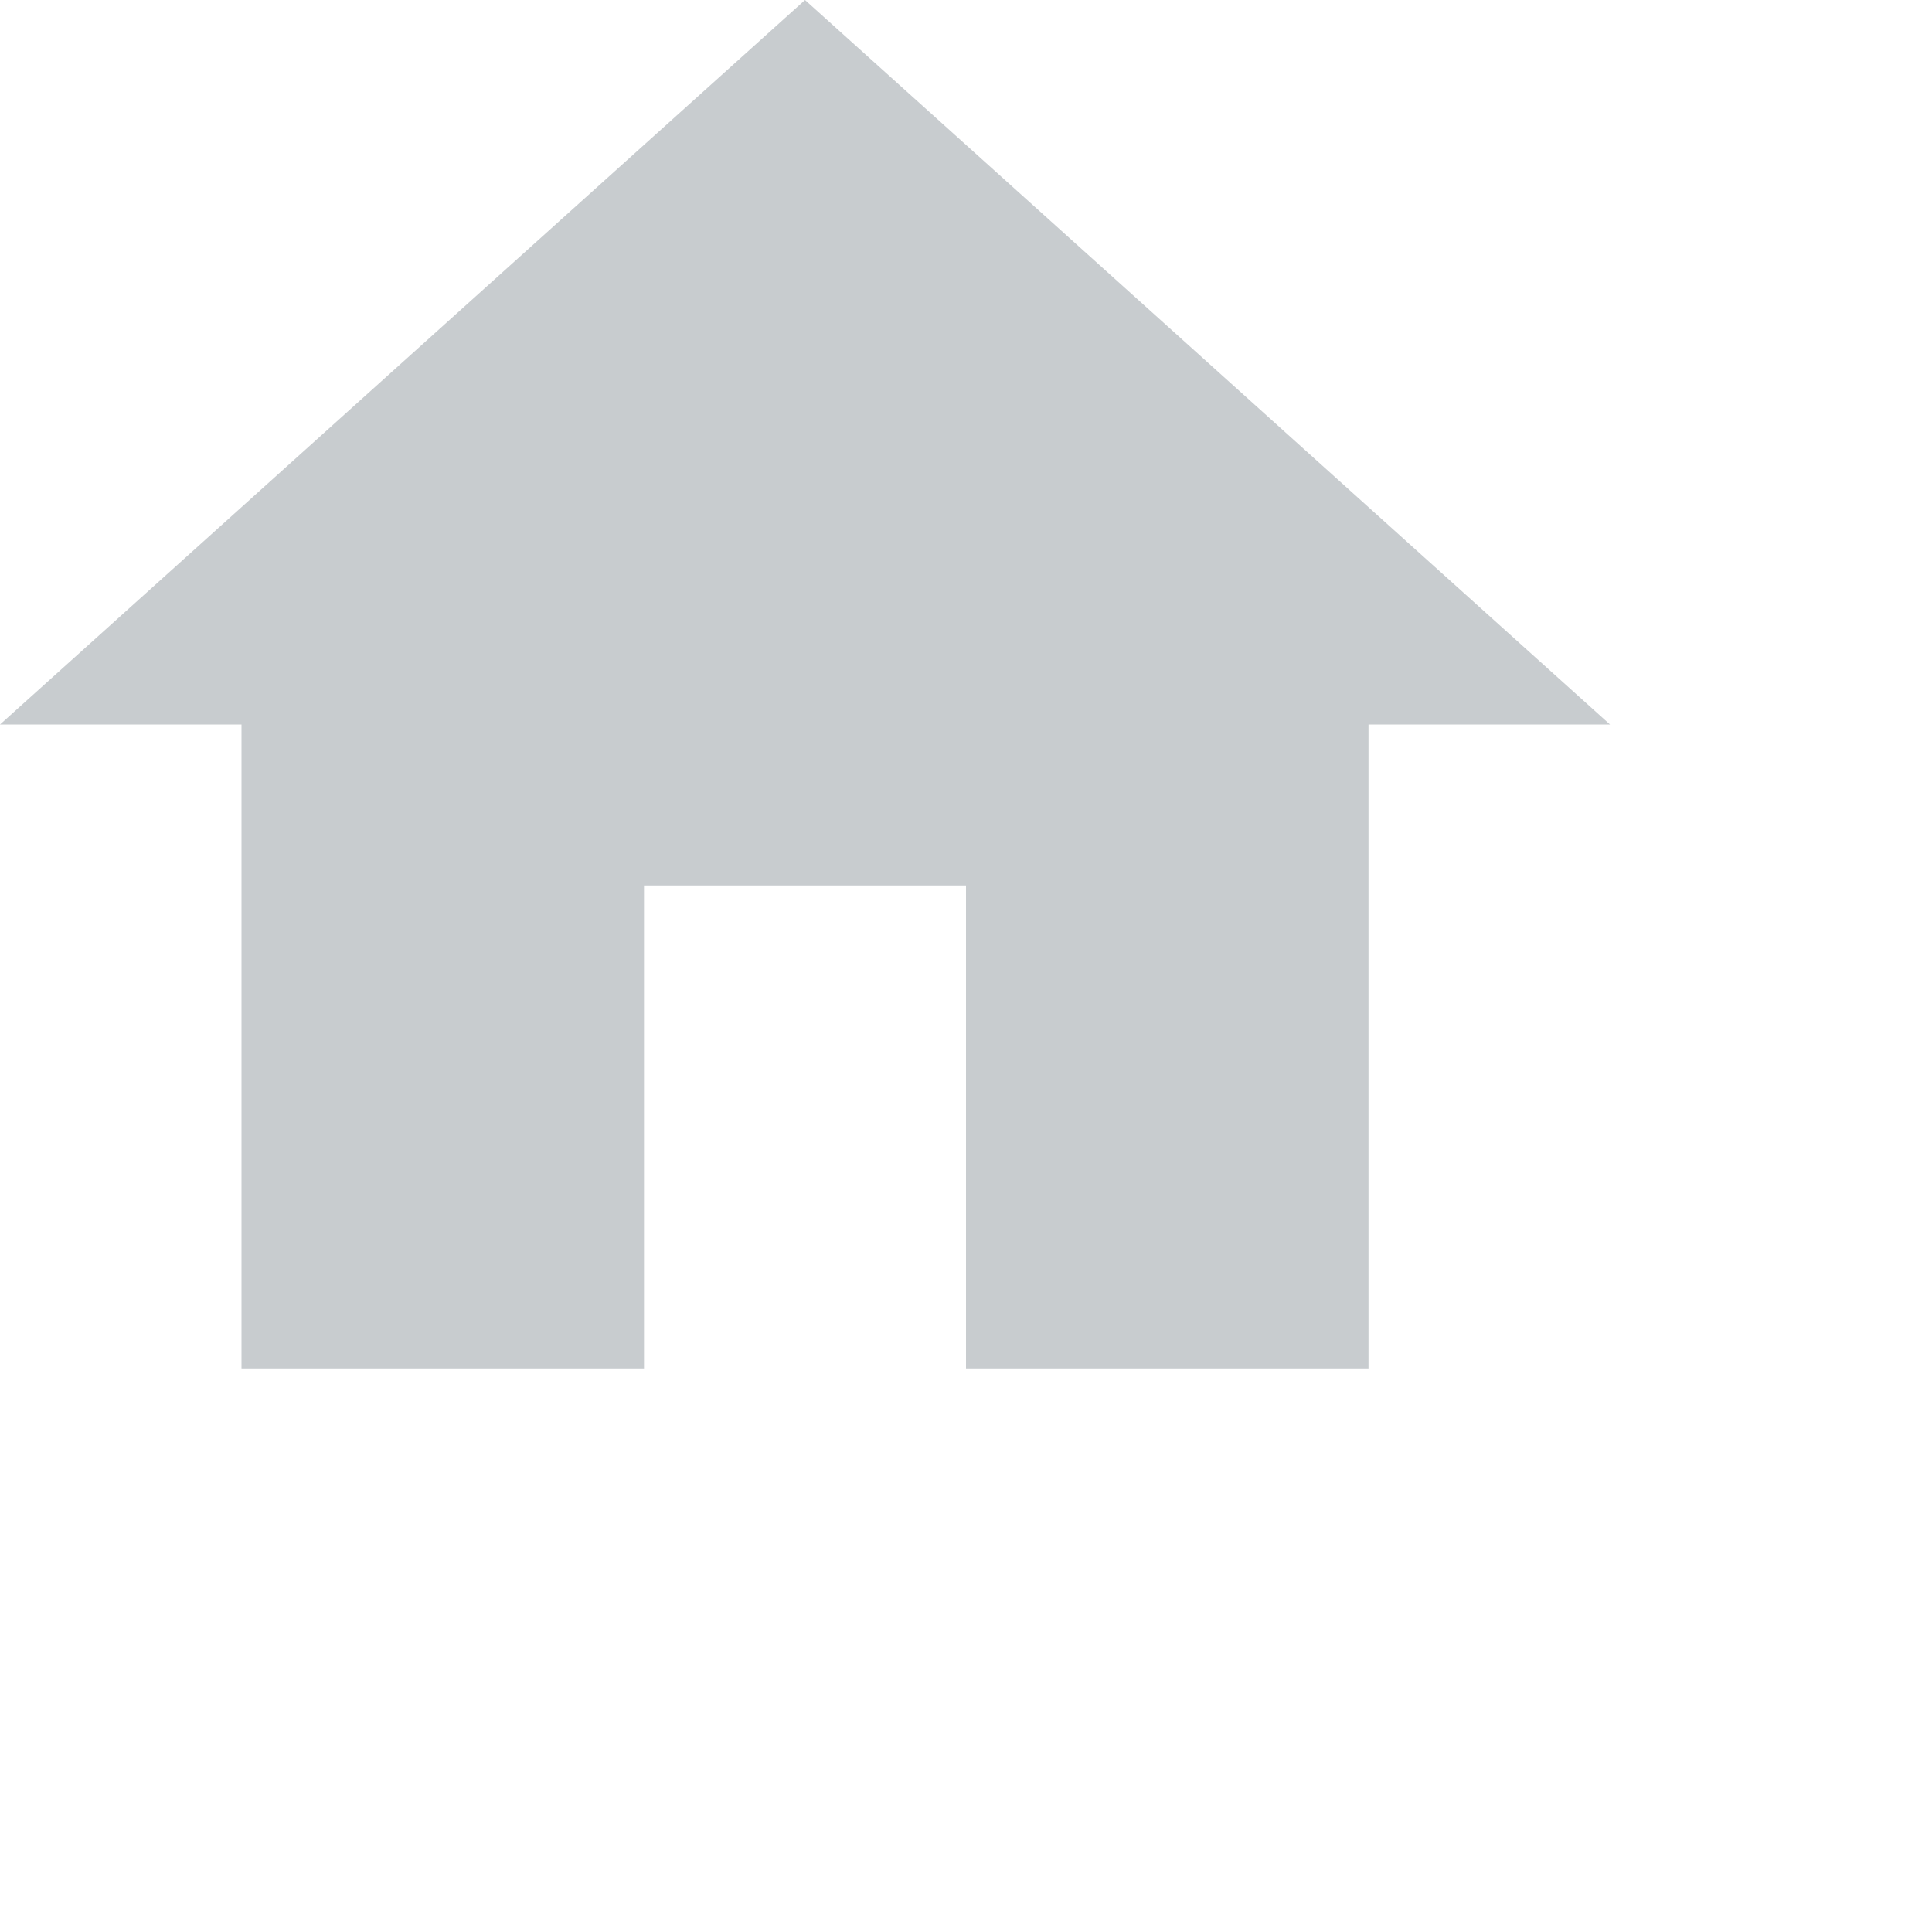
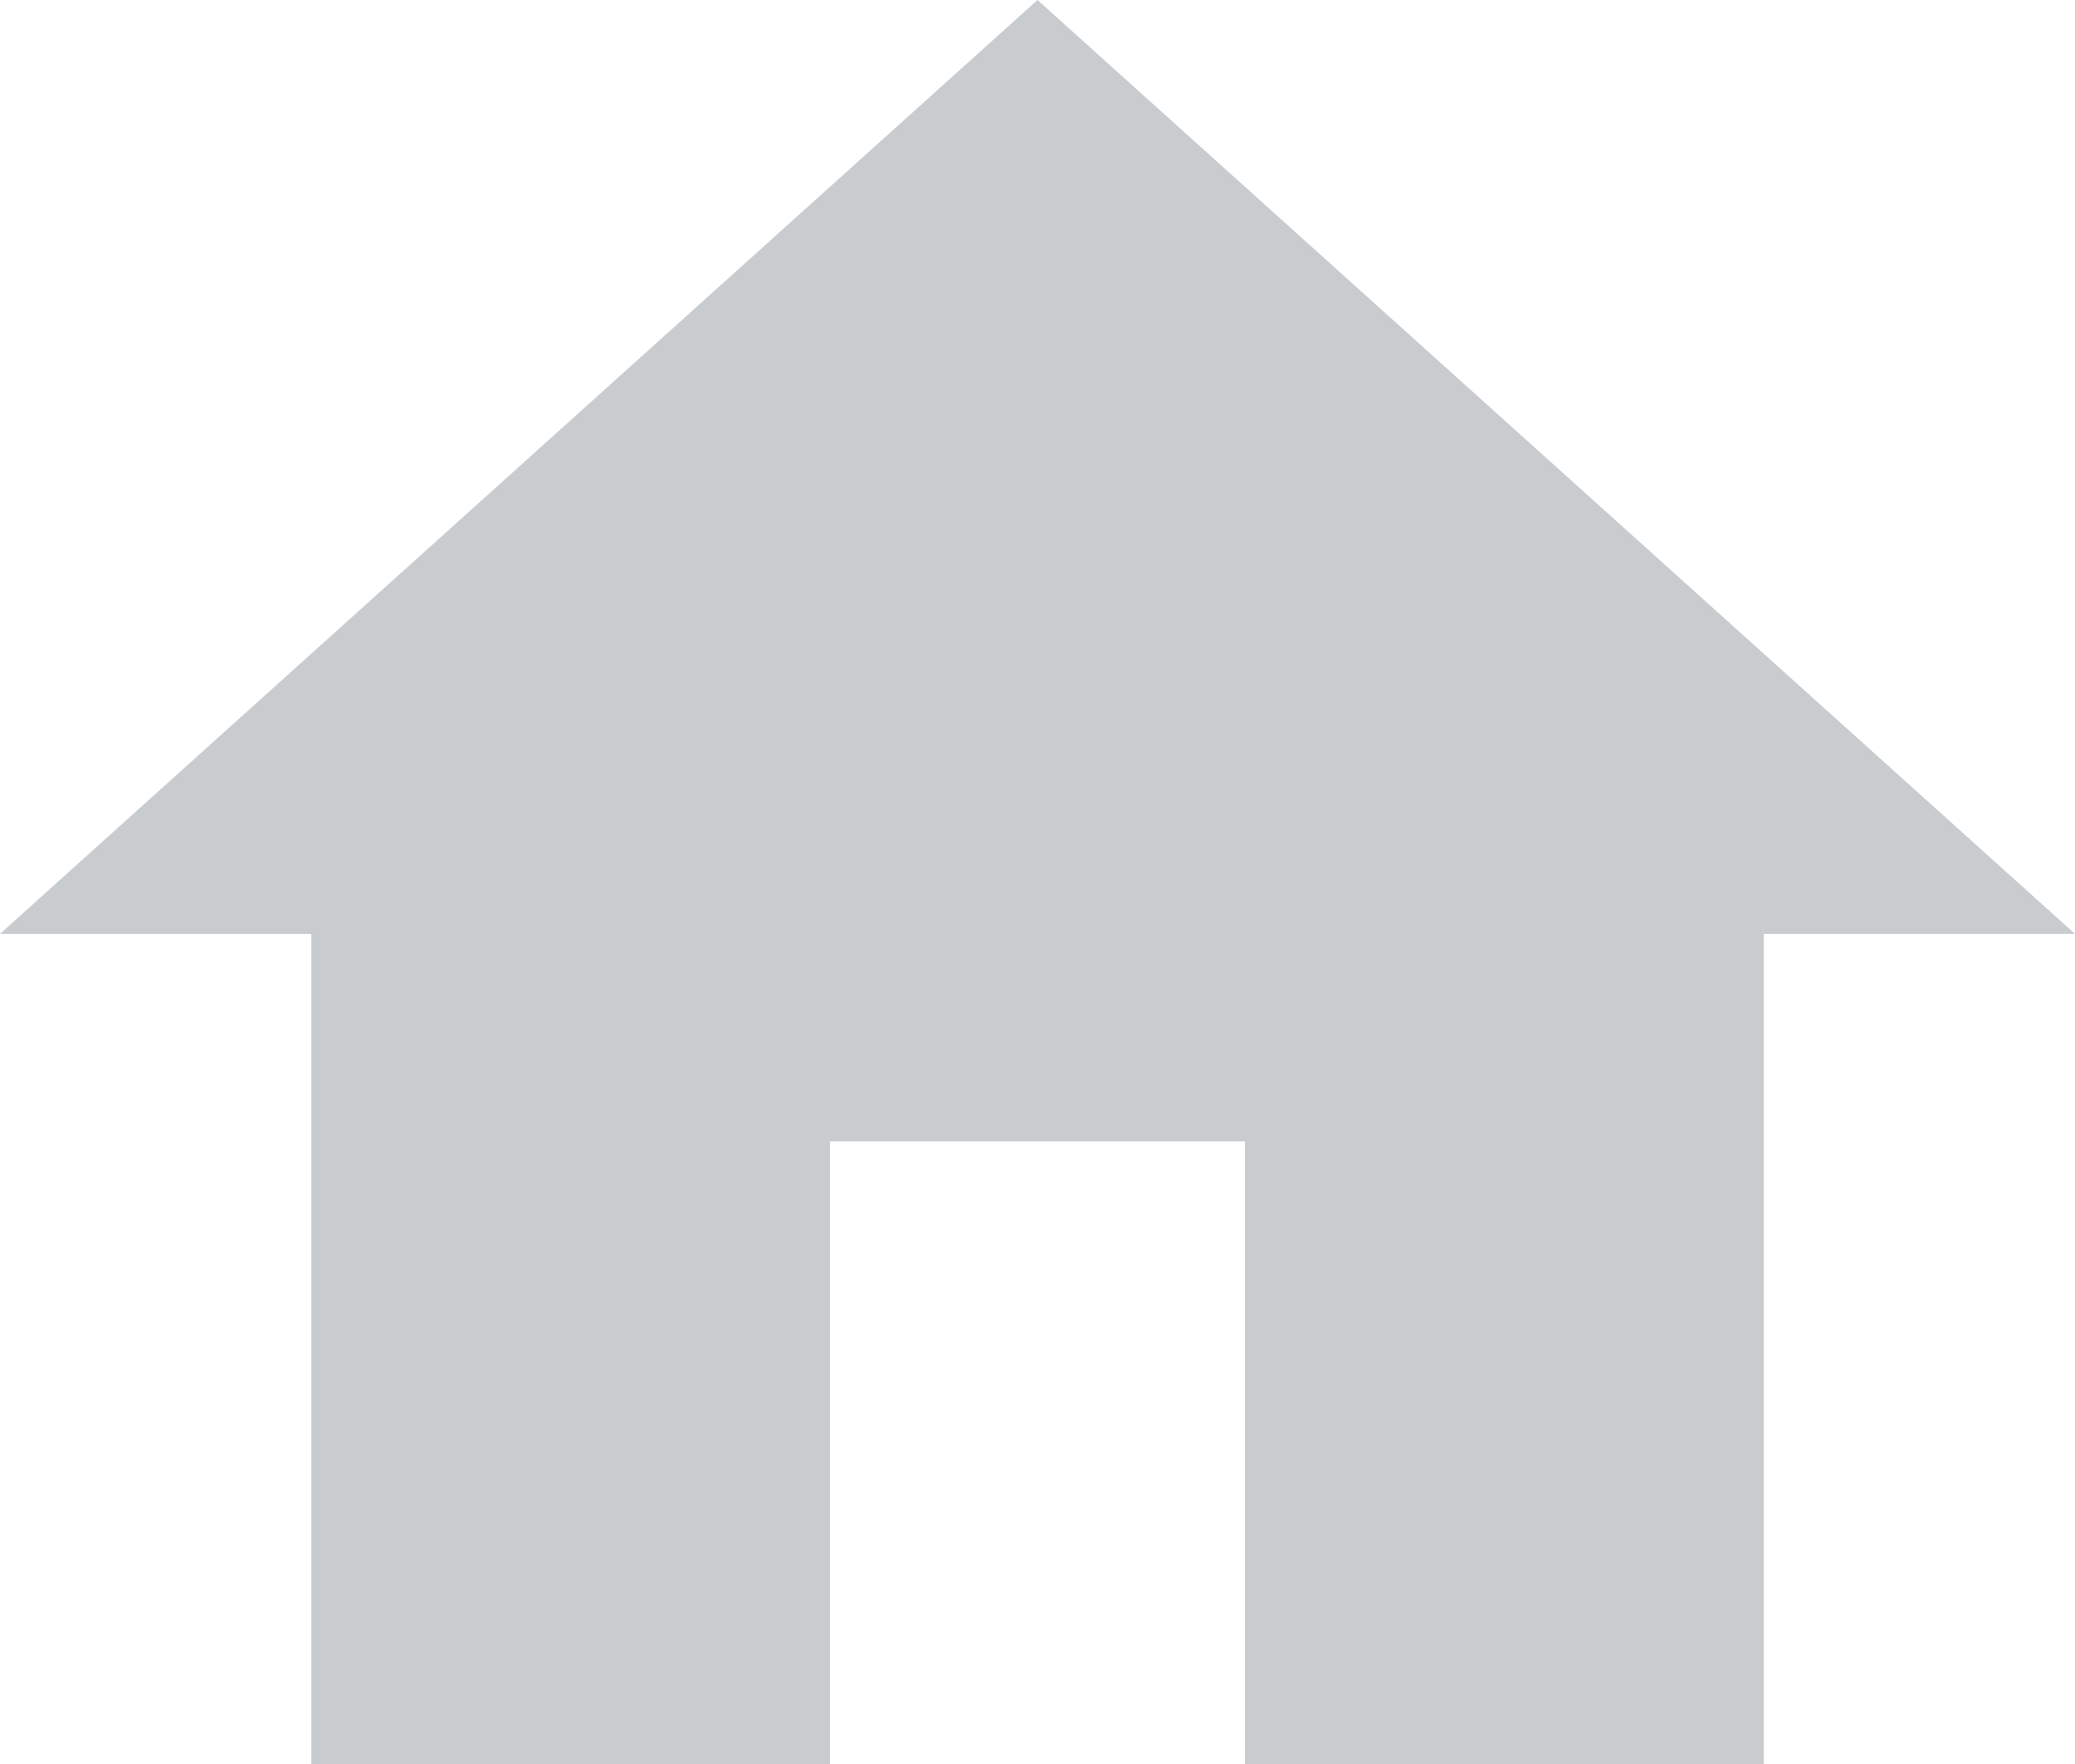
- <svg xmlns="http://www.w3.org/2000/svg" width="24px" height="24px" viewBox="0 0 24 24" version="1.1">
+ <svg xmlns="http://www.w3.org/2000/svg" width="20px" height="17px" viewBox="0 0 20 17" version="1.1">
  <g id="Page-1" stroke="none" stroke-width="1" fill="none" fill-rule="evenodd">
    <g id="home" fill="#C8CCCF" fill-rule="nonzero">
      <polygon id="Path" points="8 17 8 11 12 11 12 17 17 17 17 9 20 9 10 0 0 9 3 9 3 17" />
    </g>
  </g>
</svg>
